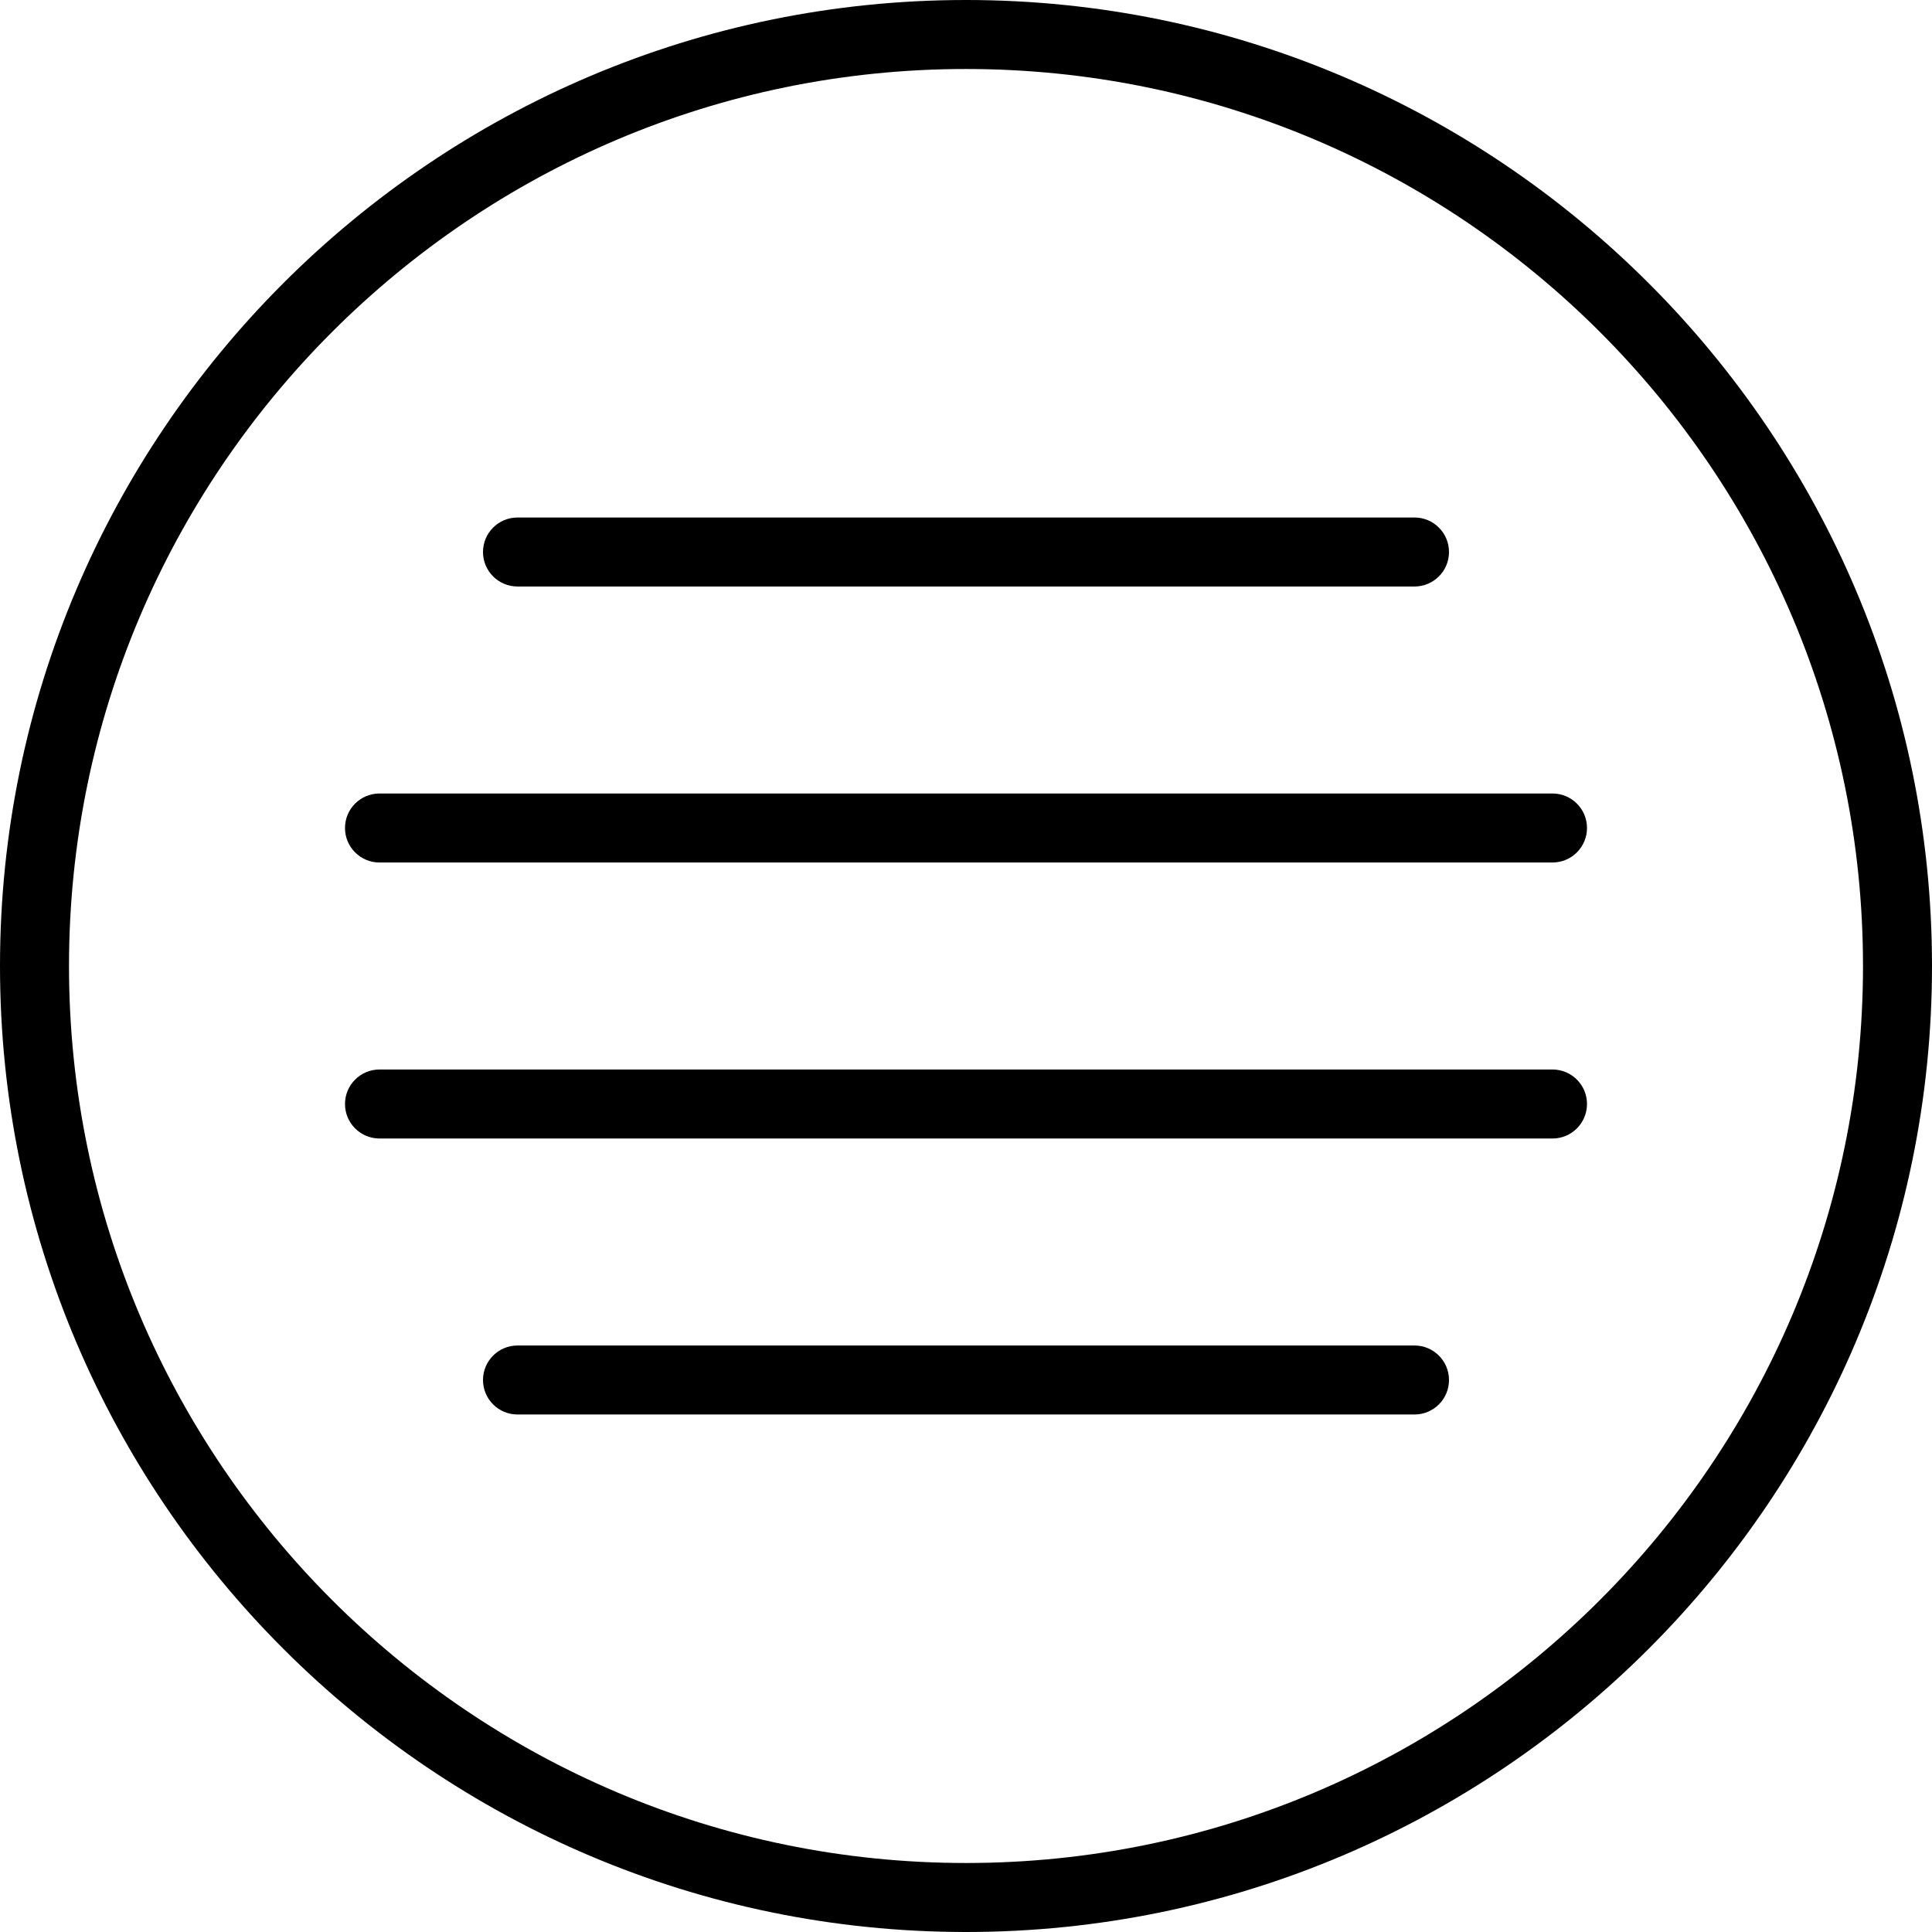
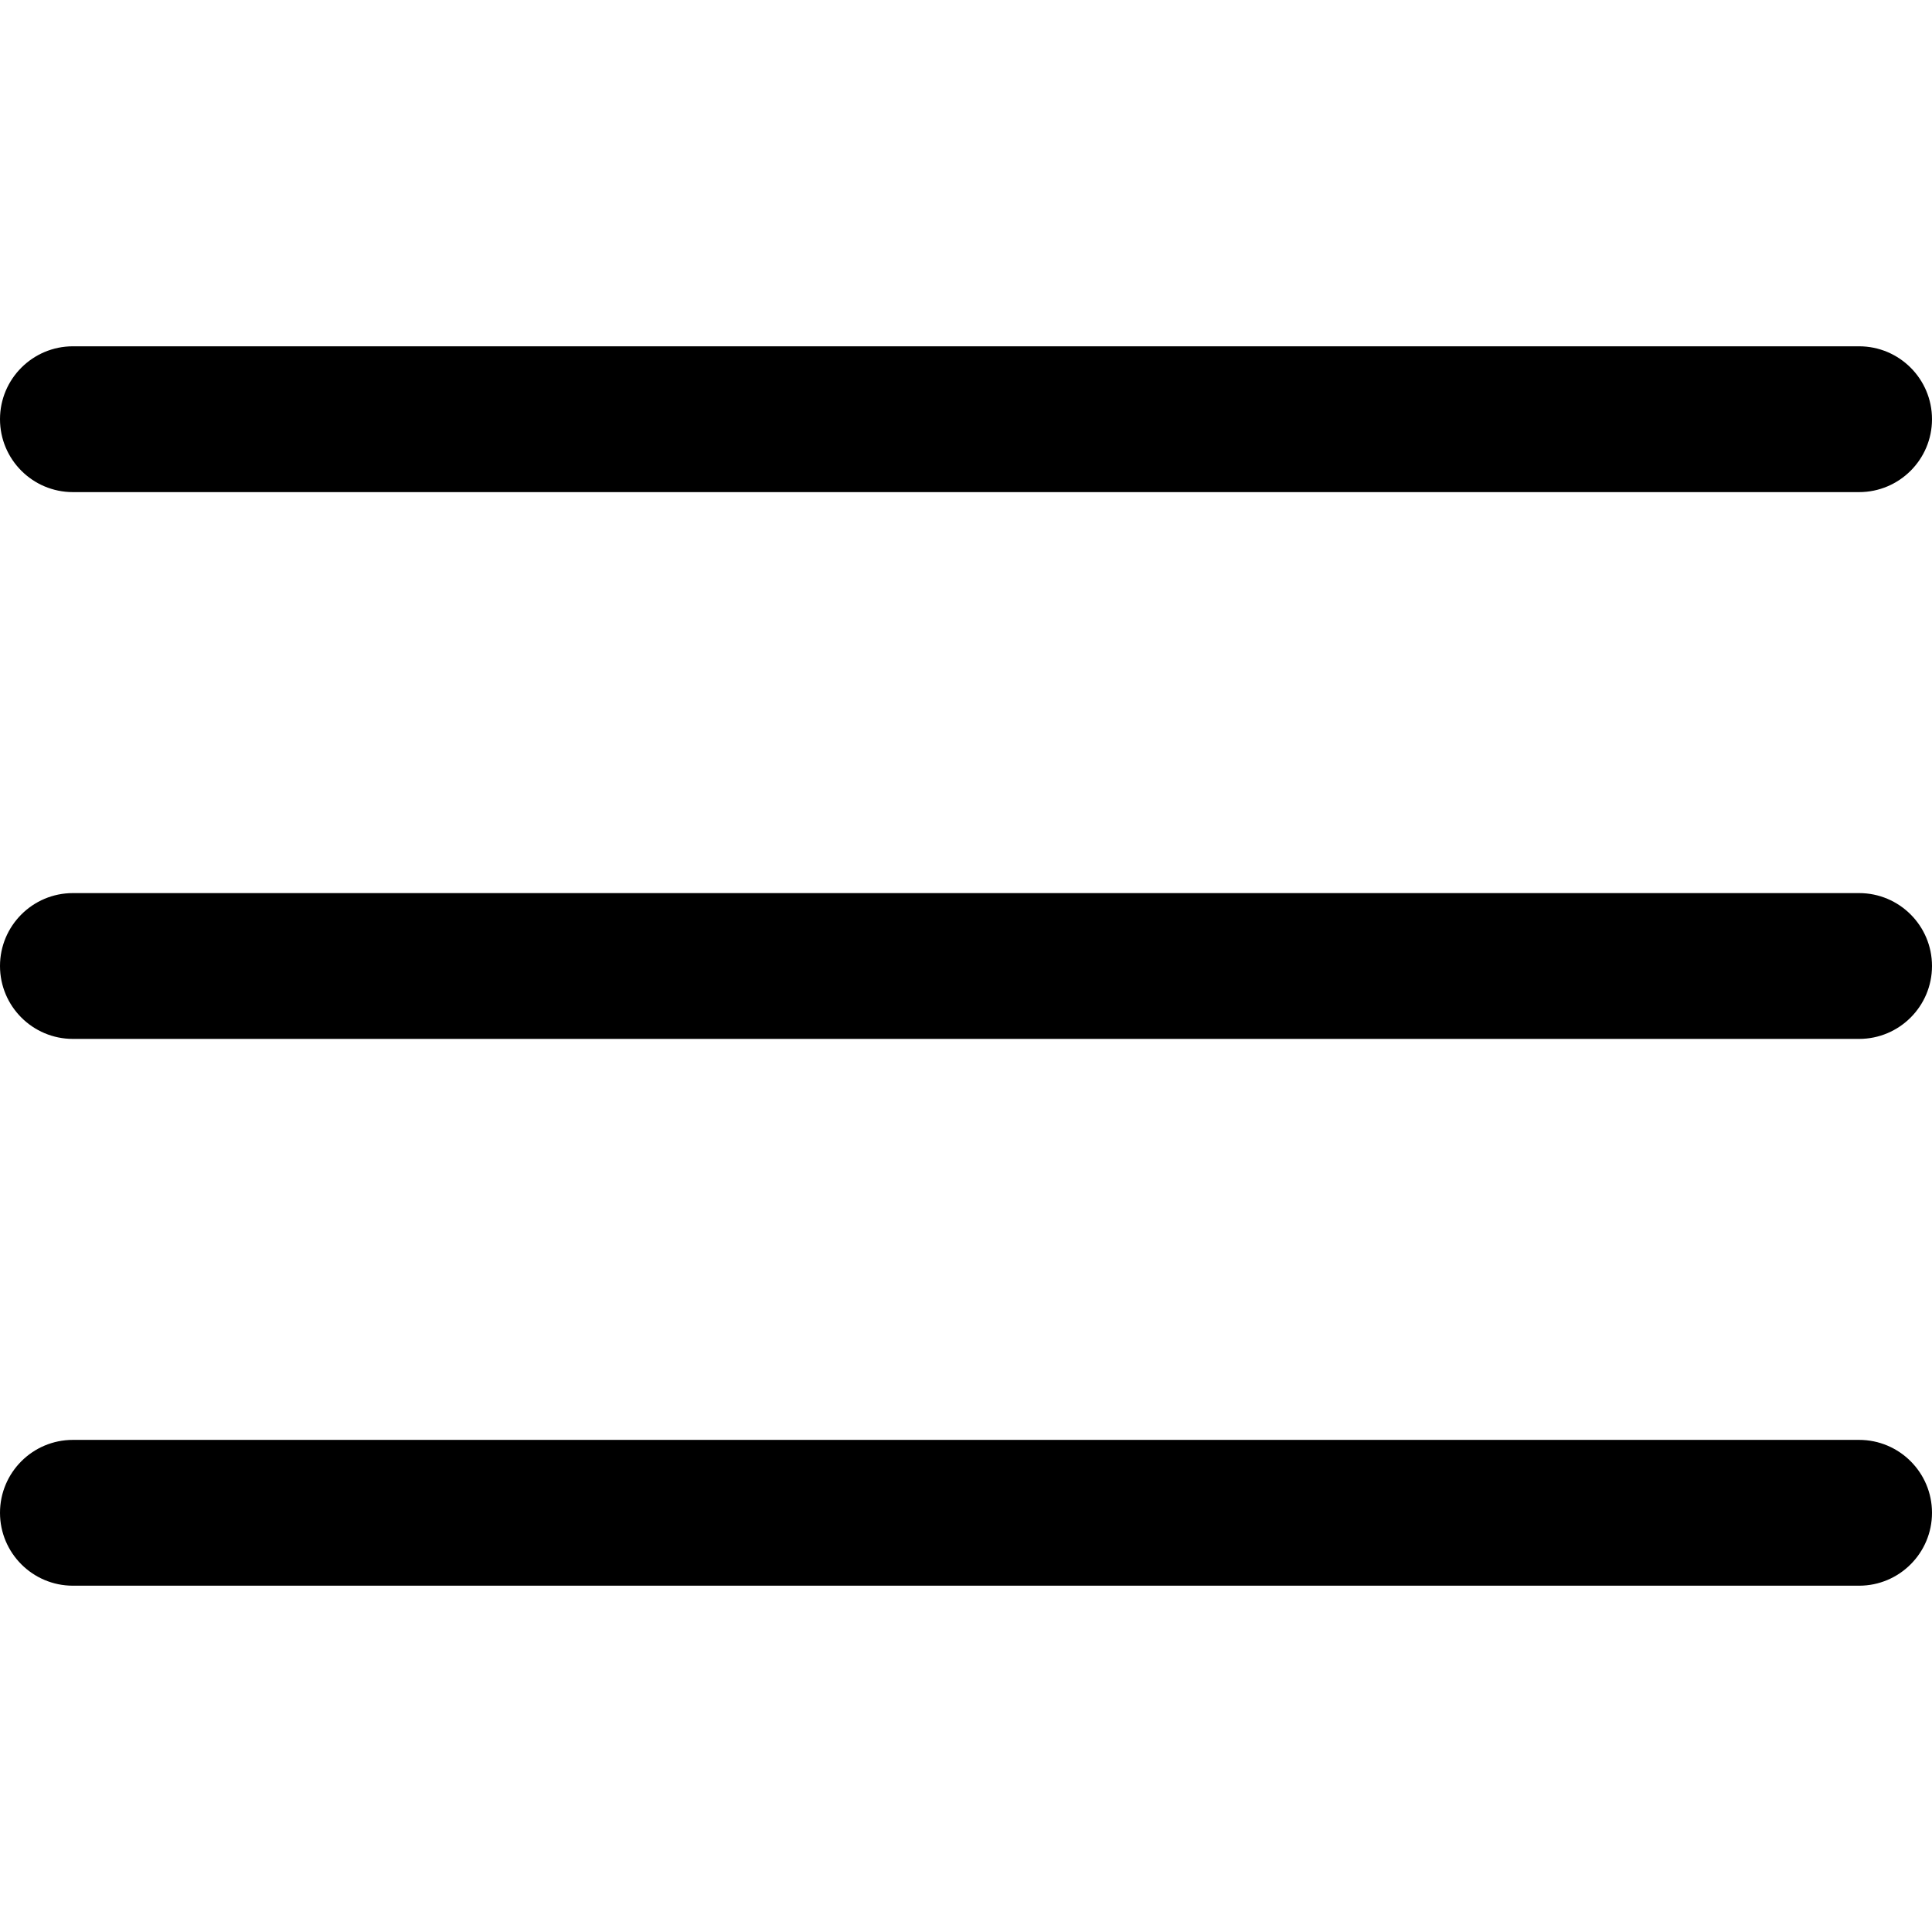
- <svg xmlns="http://www.w3.org/2000/svg" version="1.1" id="Capa_1" x="0px" y="0px" viewBox="0 0 56 56" style="enable-background:new 0 0 56 56;" xml:space="preserve">
+ <svg xmlns="http://www.w3.org/2000/svg" version="1.1" id="Capa_1" x="0px" y="0px" viewBox="0 0 53 53" style="enable-background:new 0 0 53 53;" xml:space="preserve">
  <g>
-     <path d="M28,0C12.561,0,0,12.561,0,28s12.561,28,28,28s28-12.561,28-28S43.439,0,28,0z M28,54C13.663,54,2,42.336,2,28   S13.663,2,28,2s26,11.664,26,26S42.337,54,28,54z" />
-     <path d="M15,17h26c0.553,0,1-0.448,1-1s-0.447-1-1-1H15c-0.553,0-1,0.448-1,1S14.447,17,15,17z" />
-     <path d="M45,31H11c-0.553,0-1,0.448-1,1s0.447,1,1,1h34c0.553,0,1-0.448,1-1S45.553,31,45,31z" />
-     <path d="M45,23H11c-0.553,0-1,0.448-1,1s0.447,1,1,1h34c0.553,0,1-0.448,1-1S45.553,23,45,23z" />
-     <path d="M41,39H15c-0.553,0-1,0.448-1,1s0.447,1,1,1h26c0.553,0,1-0.448,1-1S41.553,39,41,39z" />
+     <g>
+       <path d="M2,13.5h49c1.104,0,2-0.896,2-2s-0.896-2-2-2H2c-1.104,0-2,0.896-2,2S0.896,13.5,2,13.5z" />
+       <path d="M2,28.5h49c1.104,0,2-0.896,2-2s-0.896-2-2-2H2c-1.104,0-2,0.896-2,2S0.896,28.5,2,28.5z" />
+       <path d="M2,43.5h49c1.104,0,2-0.896,2-2s-0.896-2-2-2H2c-1.104,0-2,0.896-2,2S0.896,43.5,2,43.5z" />
+     </g>
  </g>
  <g>
</g>
  <g>
</g>
  <g>
</g>
  <g>
</g>
  <g>
</g>
  <g>
</g>
  <g>
</g>
  <g>
</g>
  <g>
</g>
  <g>
</g>
  <g>
</g>
  <g>
</g>
  <g>
</g>
  <g>
</g>
  <g>
</g>
</svg>
